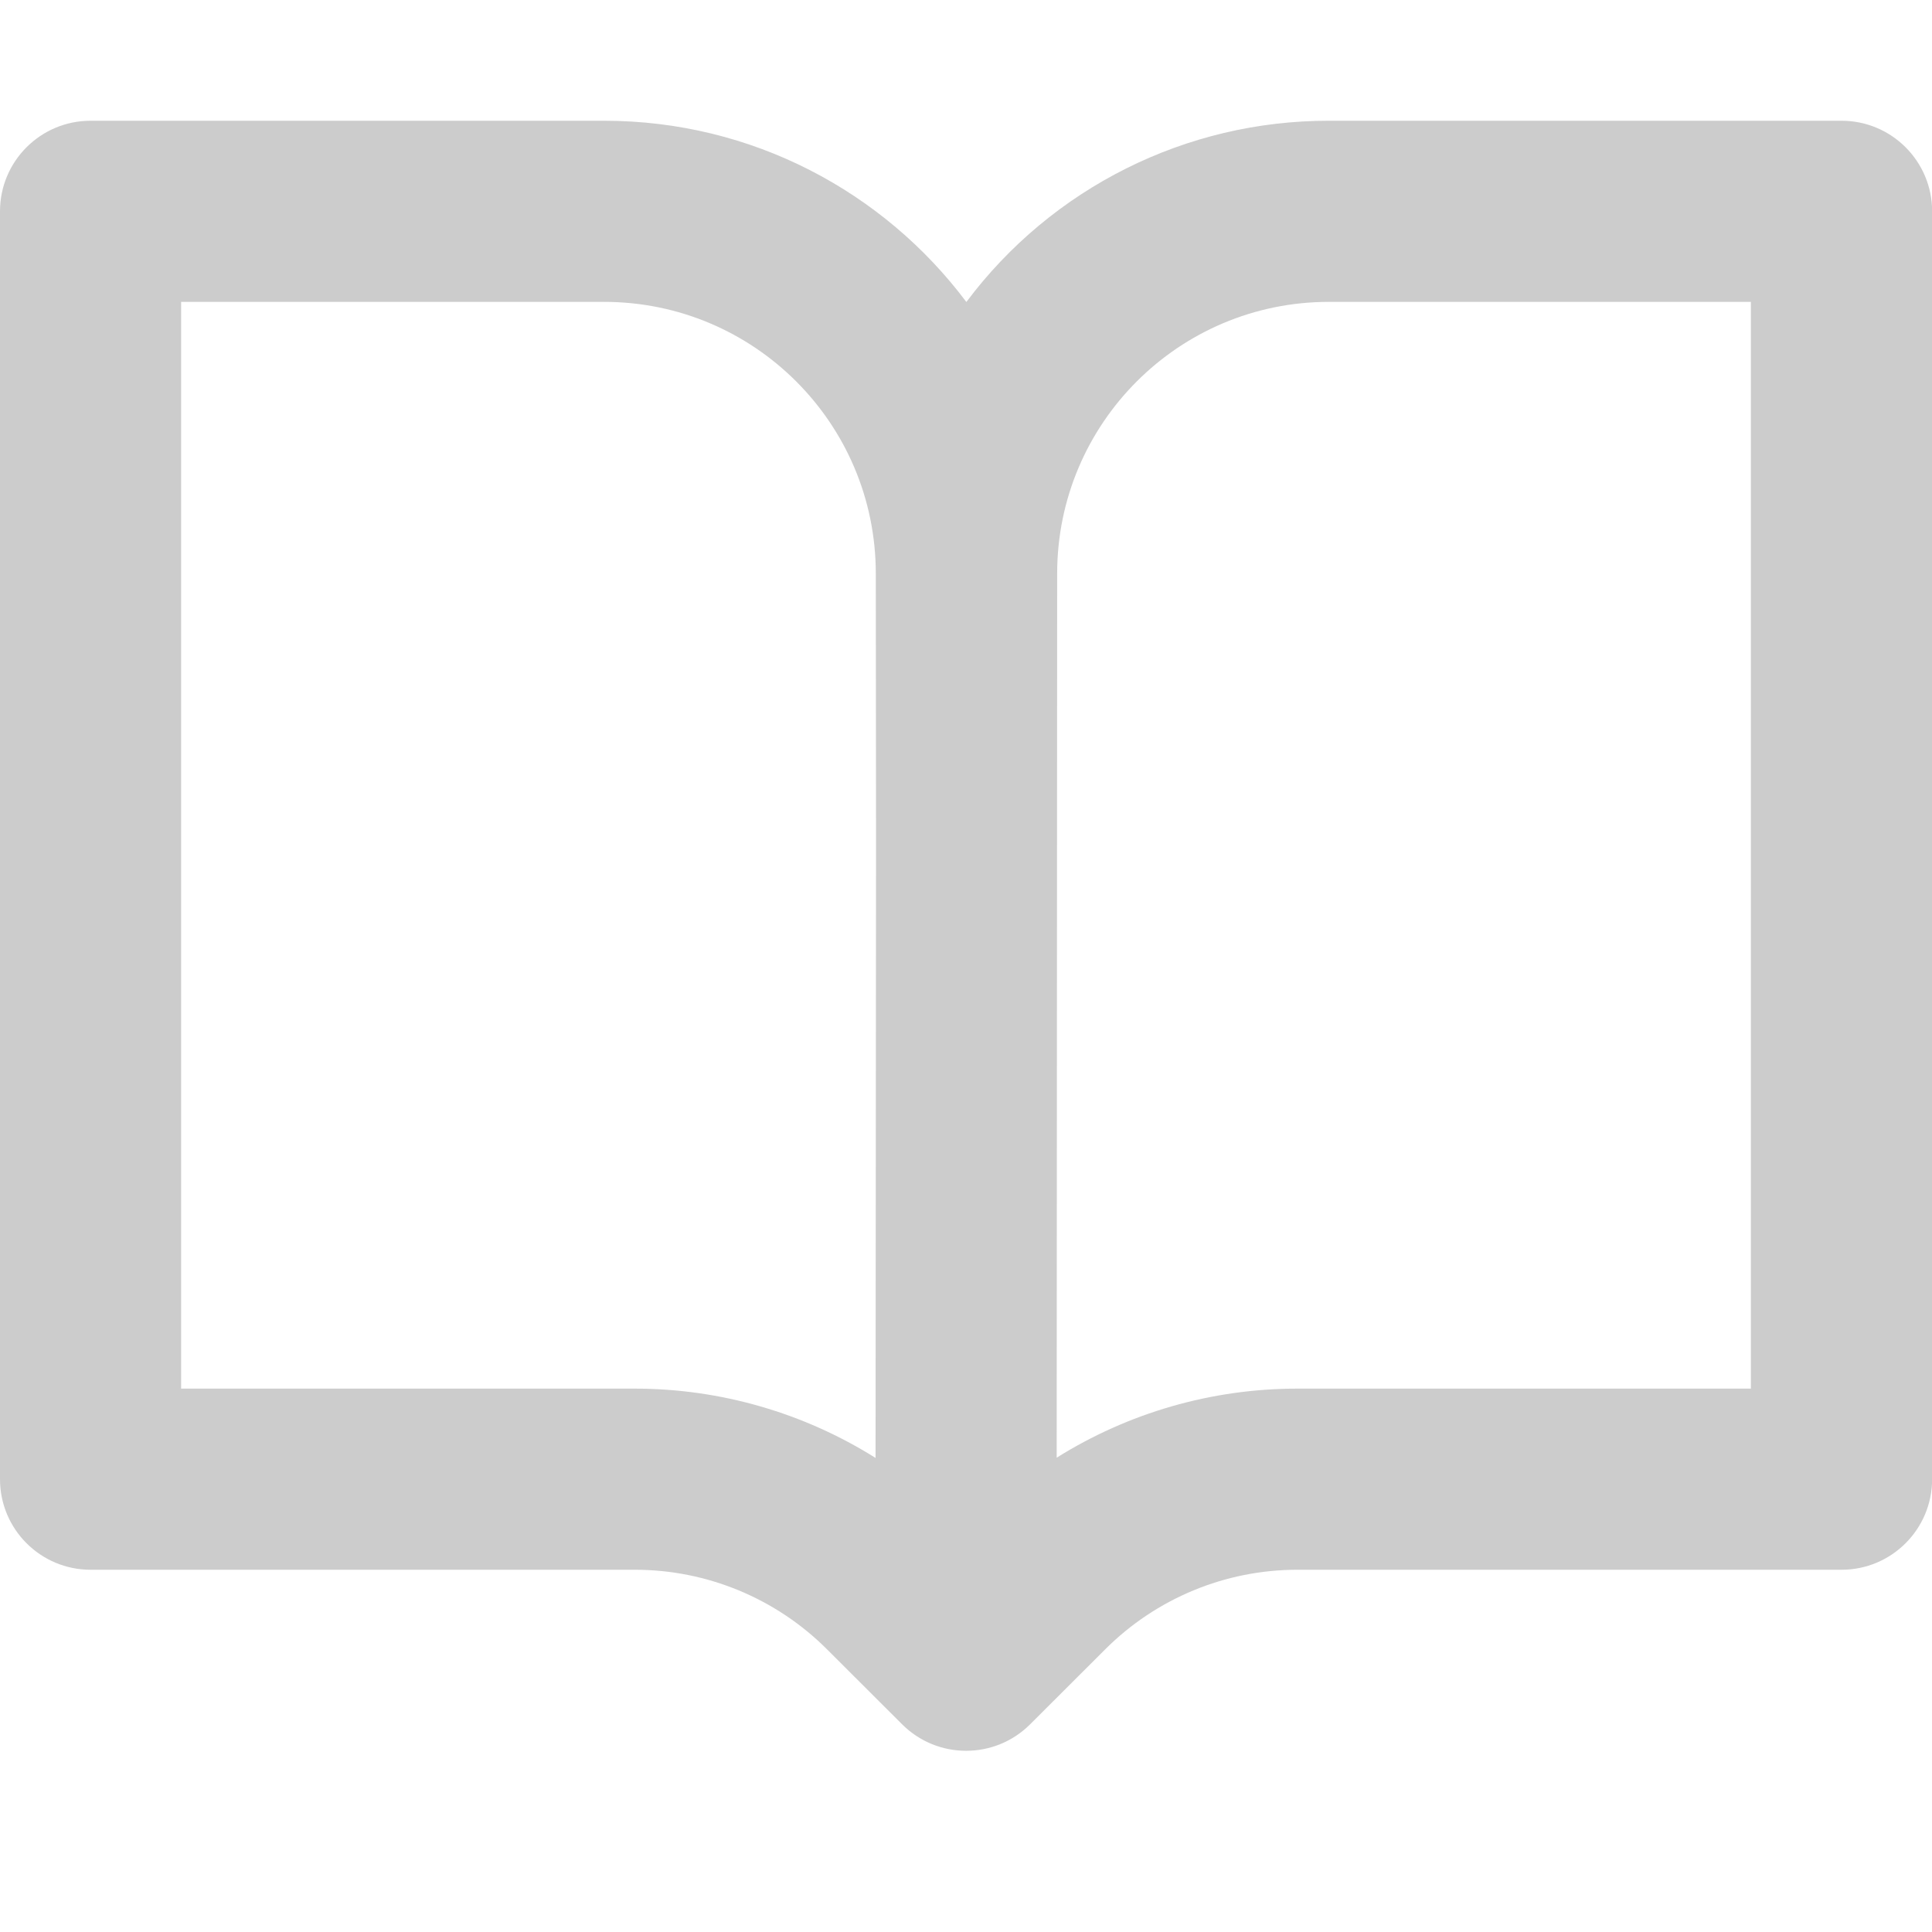
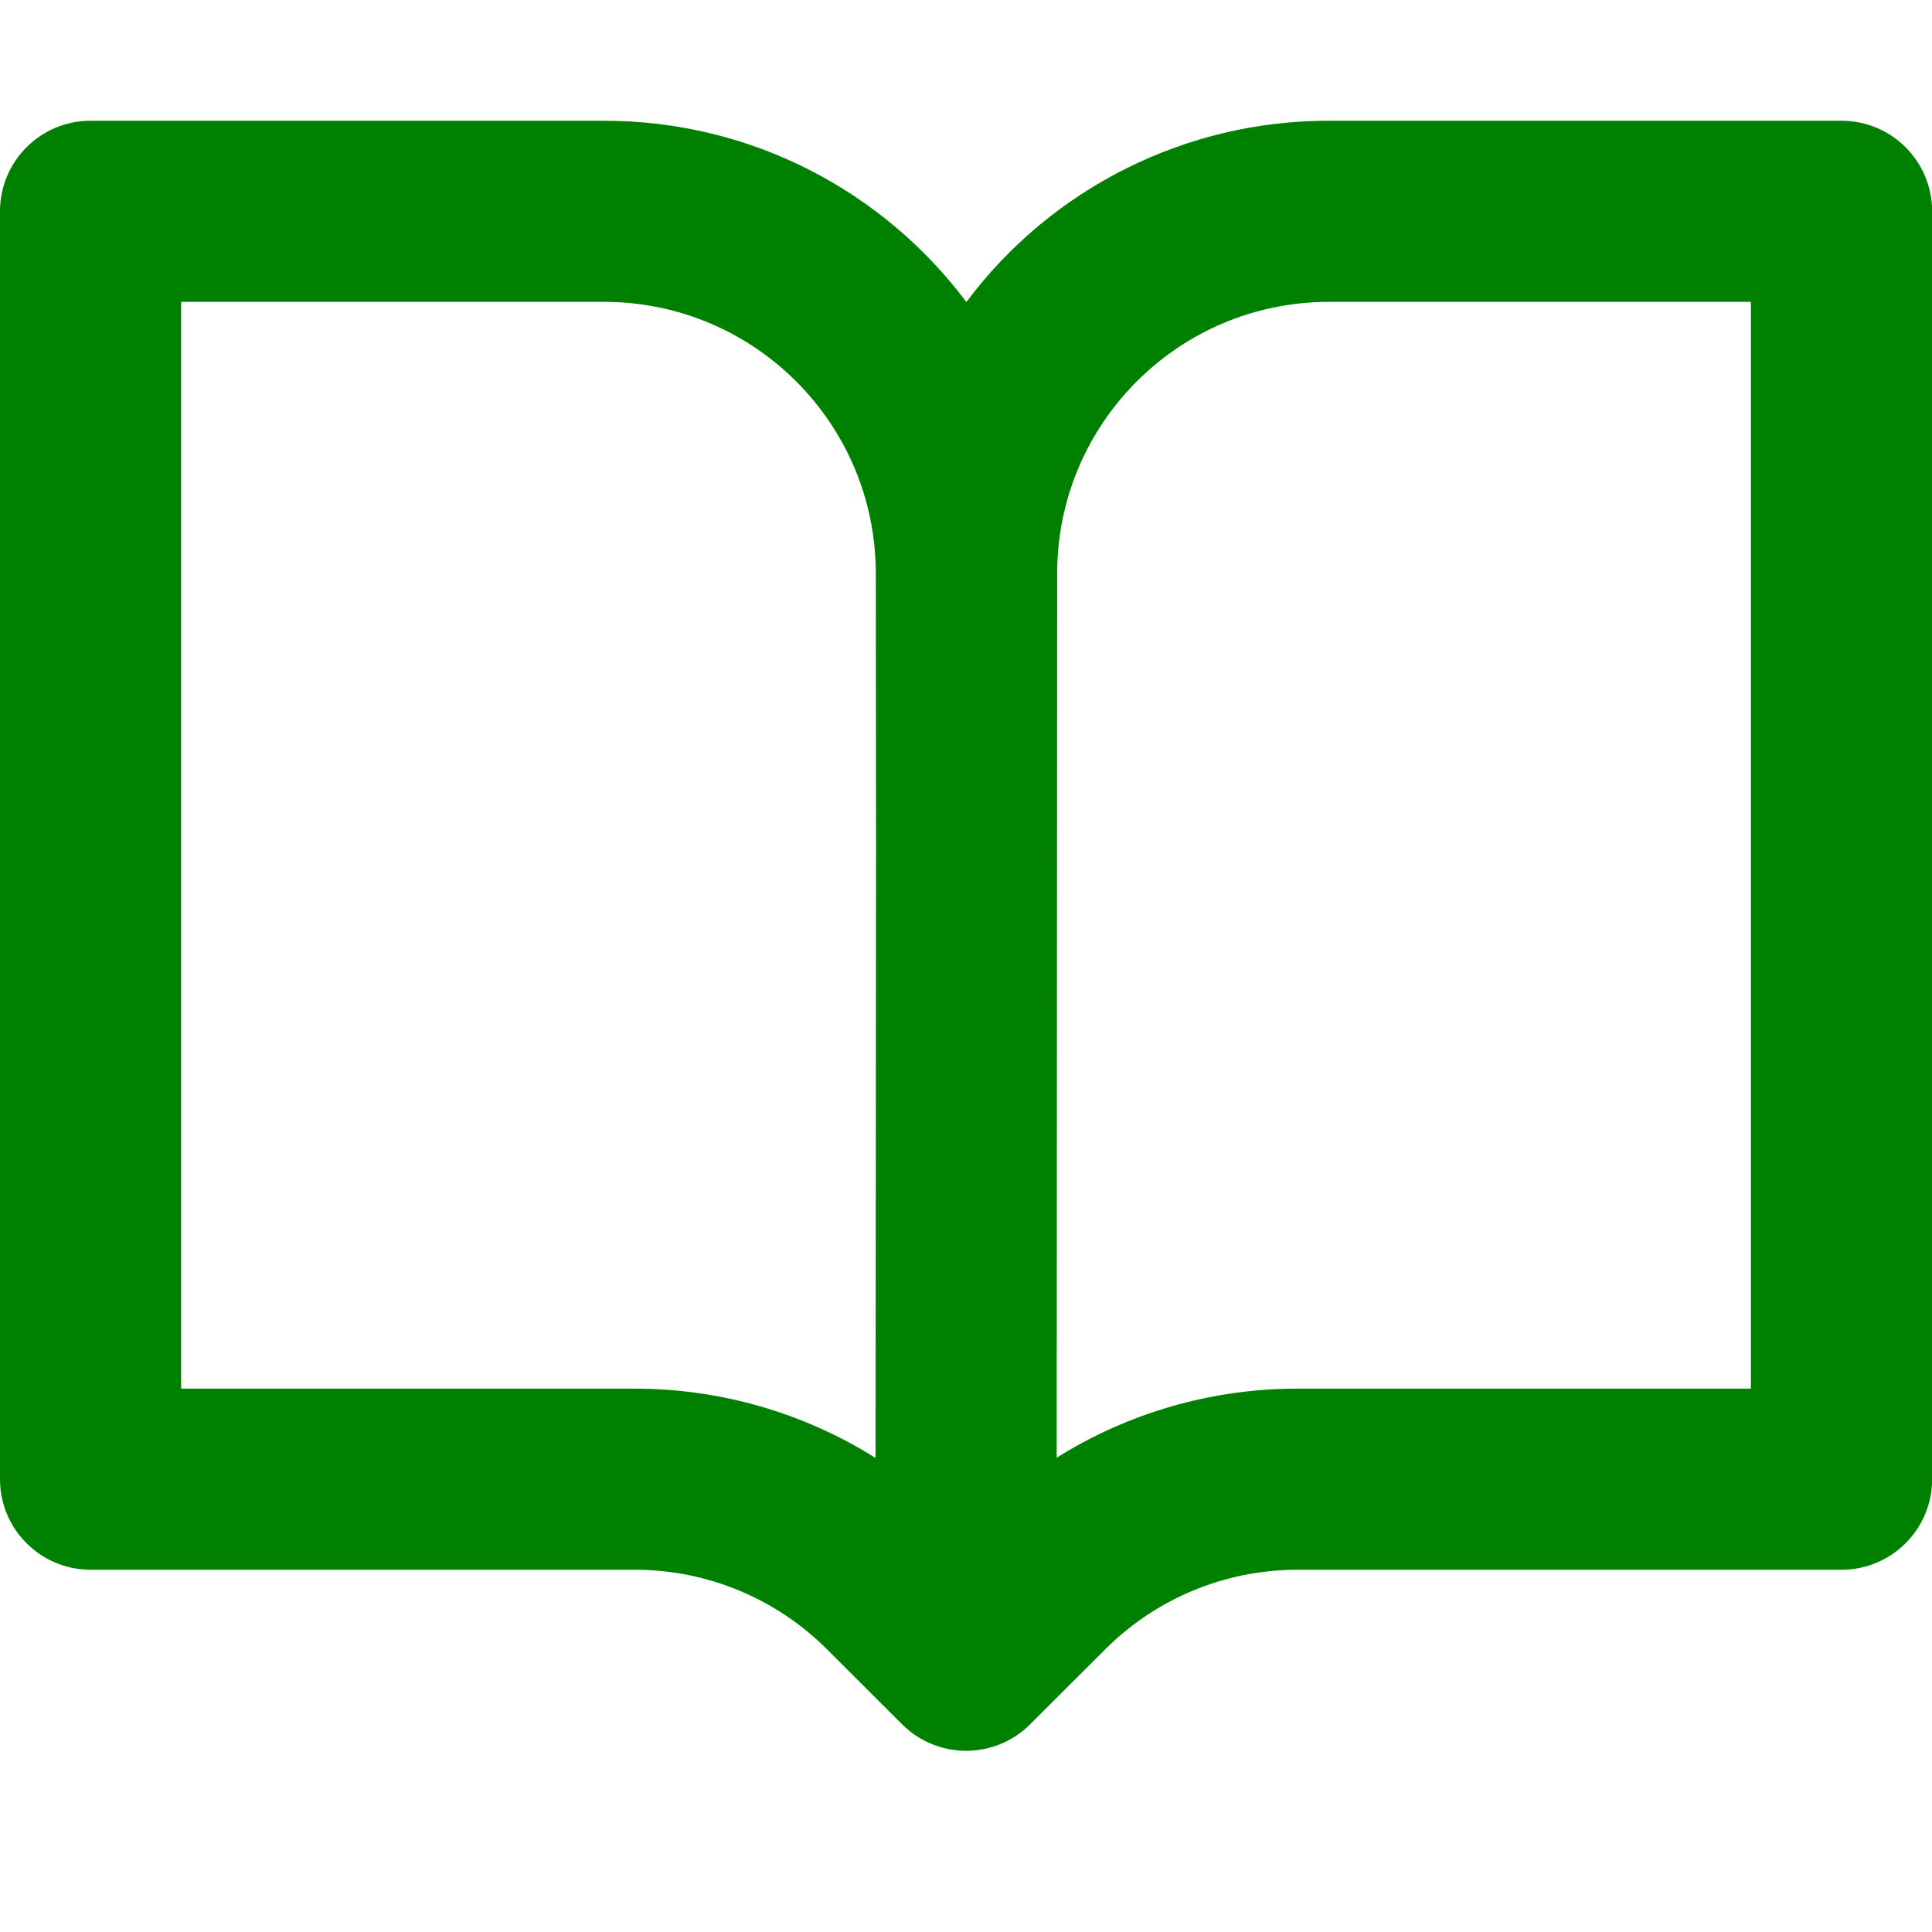
<svg xmlns="http://www.w3.org/2000/svg" aria-hidden="true" height="16" viewBox="0 0 16 16" version="1.1" width="16" data-view-component="true">
-   <path fill="#ccc" fill-rule="evenodd" d="M0 1.75A.75.75 0 01.75 1h4.253c1.227 0 2.317.59 3 1.501A3.744 3.744 0 0111.006 1h4.245a.75.75 0 01.75.75v10.5a.75.75 0 01-.75.75h-4.507a2.25 2.25 0 00-1.591.659l-.622.621a.75.75 0 01-1.06 0l-.622-.621A2.25 2.25 0 005.258 13H.75a.75.75 0 01-.75-.75V1.75zm8.755 3a2.25 2.25 0 012.25-2.25H14.5v9h-3.757c-.71 0-1.4.201-1.992.572l.004-7.322zm-1.504 7.324l.004-5.073-.002-2.253A2.25 2.25 0 005.003 2.5H1.5v9h3.757a3.75 3.75 0 011.994.574z" />
+   <path fill="green" fill-rule="evenodd" d="M0 1.75A.75.75 0 01.75 1h4.253c1.227 0 2.317.59 3 1.501A3.744 3.744 0 0111.006 1h4.245a.75.75 0 01.75.75v10.5a.75.75 0 01-.75.75h-4.507a2.25 2.25 0 00-1.591.659l-.622.621a.75.75 0 01-1.06 0l-.622-.621A2.25 2.25 0 005.258 13H.75a.75.75 0 01-.75-.75V1.75zm8.755 3a2.25 2.25 0 012.25-2.25H14.5v9h-3.757c-.71 0-1.4.201-1.992.572l.004-7.322zm-1.504 7.324l.004-5.073-.002-2.253A2.25 2.25 0 005.003 2.5H1.5v9h3.757a3.75 3.75 0 011.994.574z" />
</svg>
